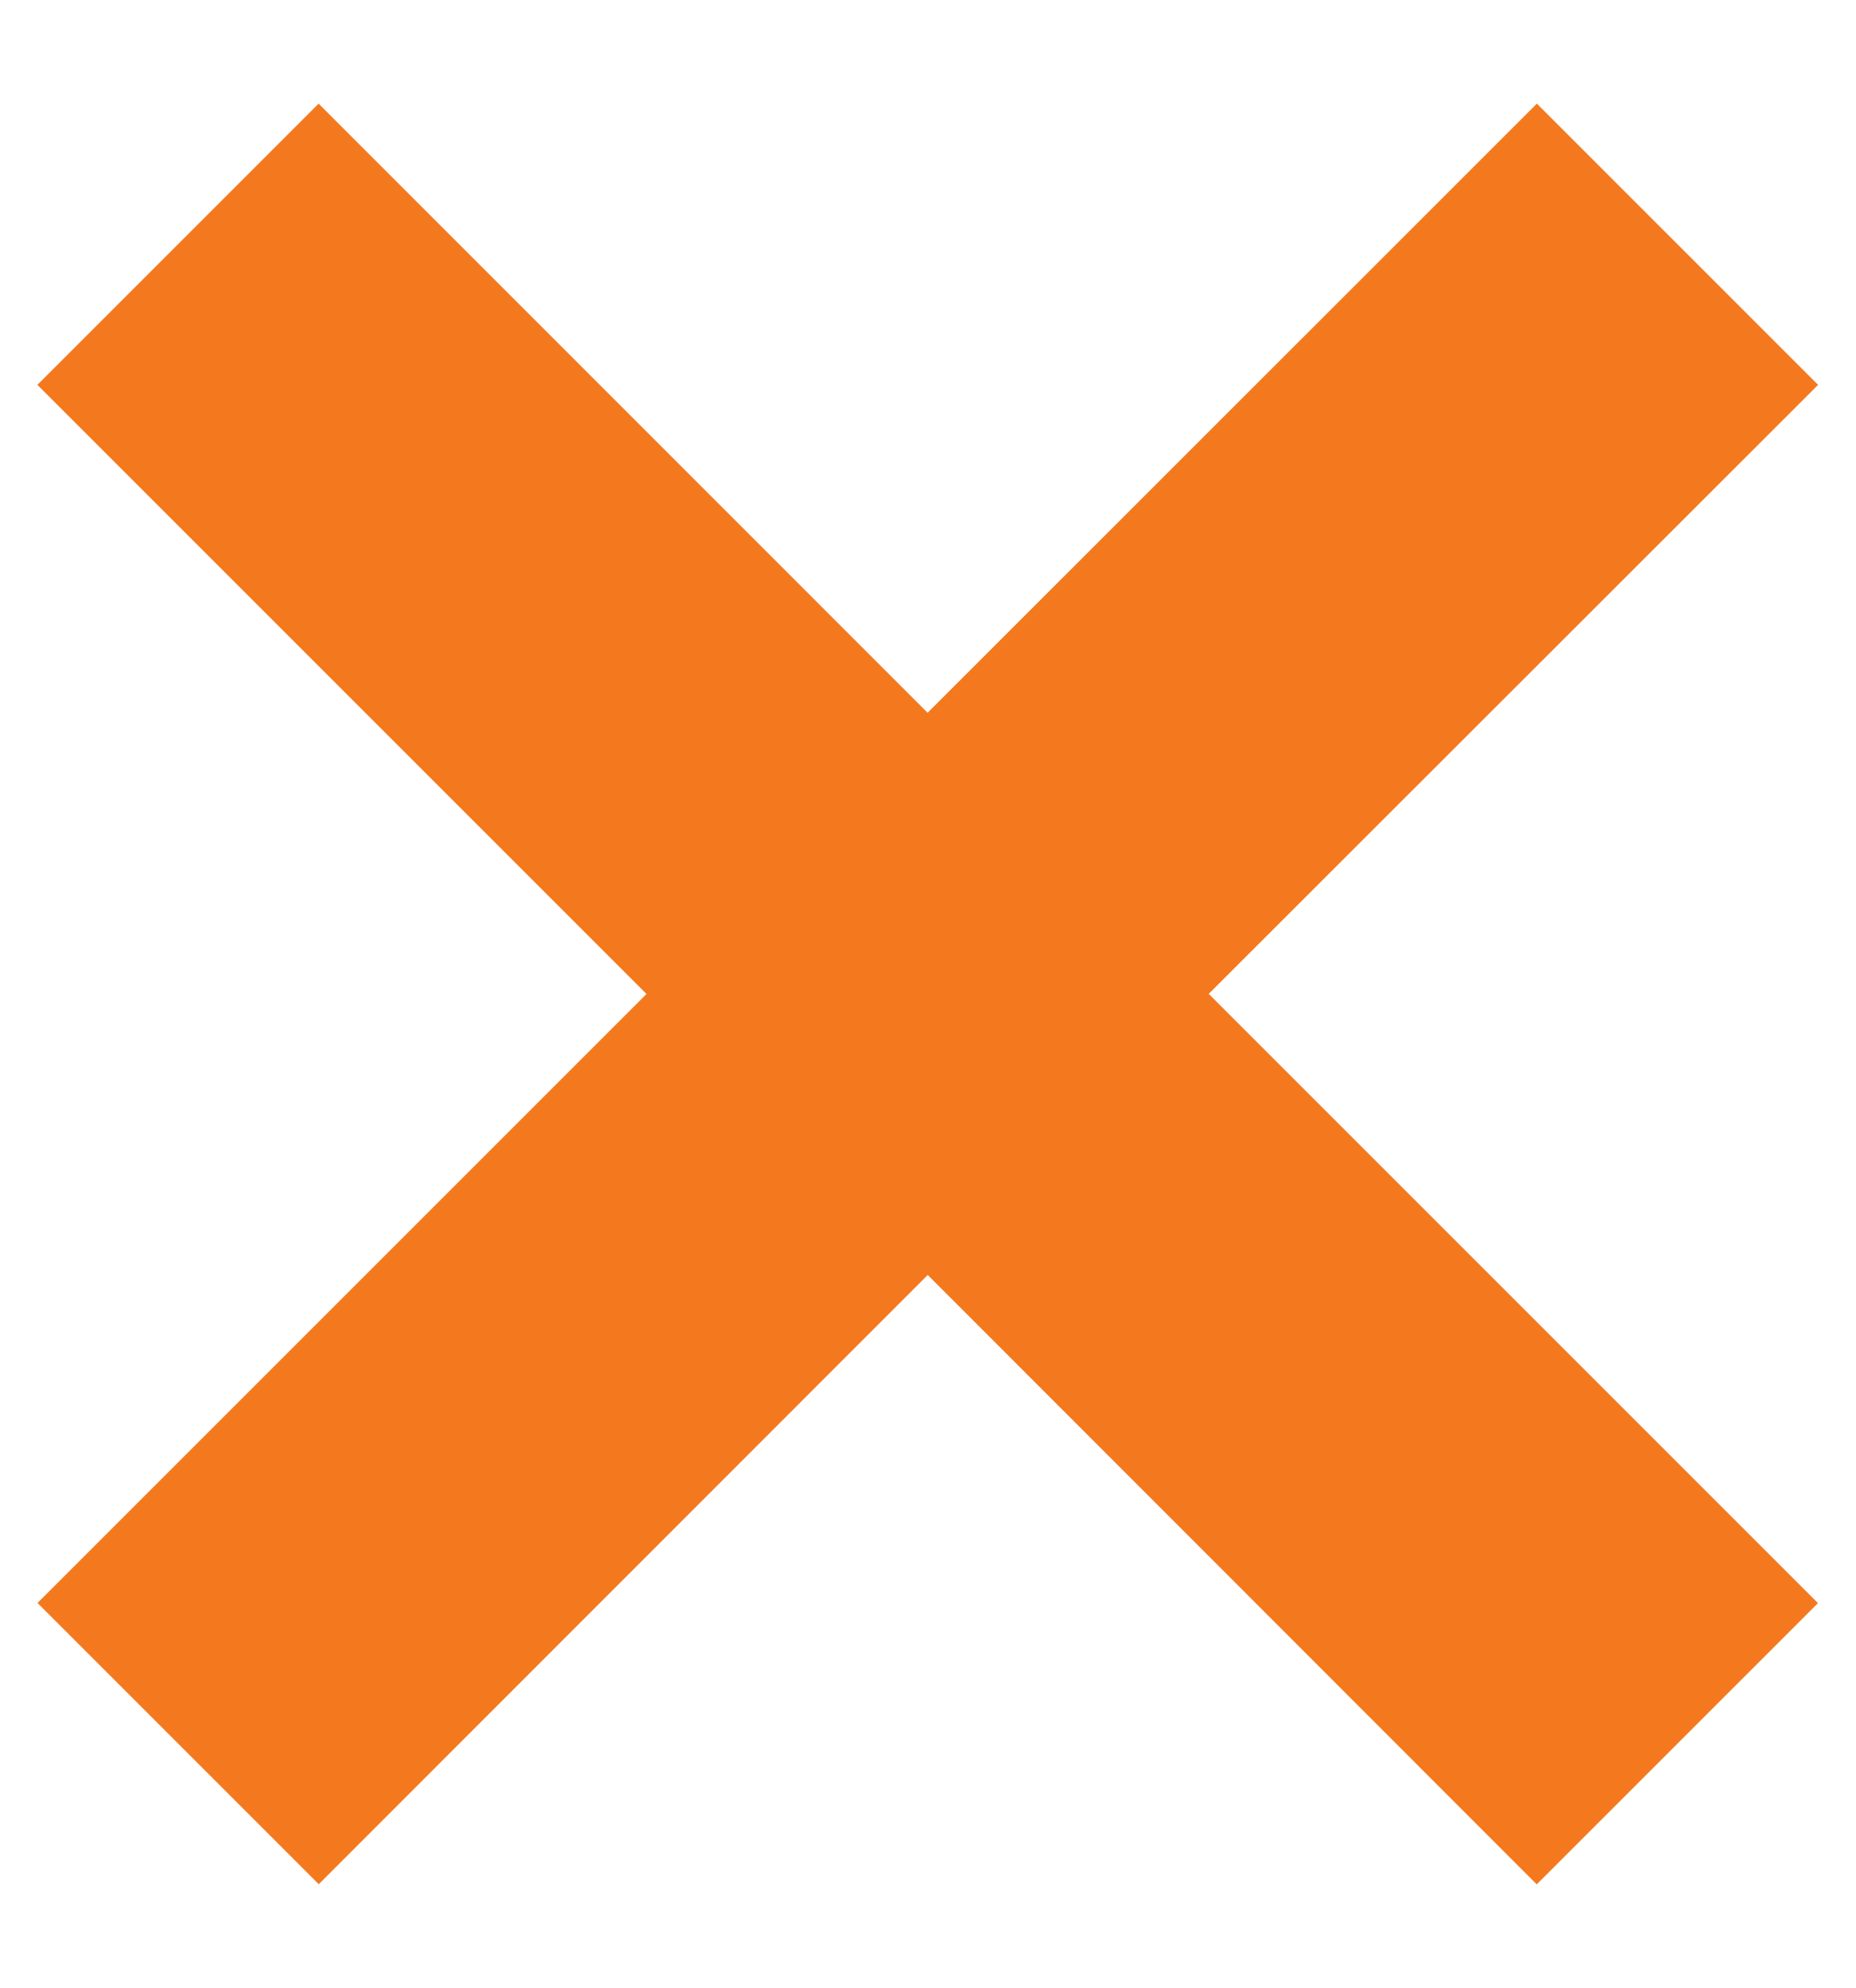
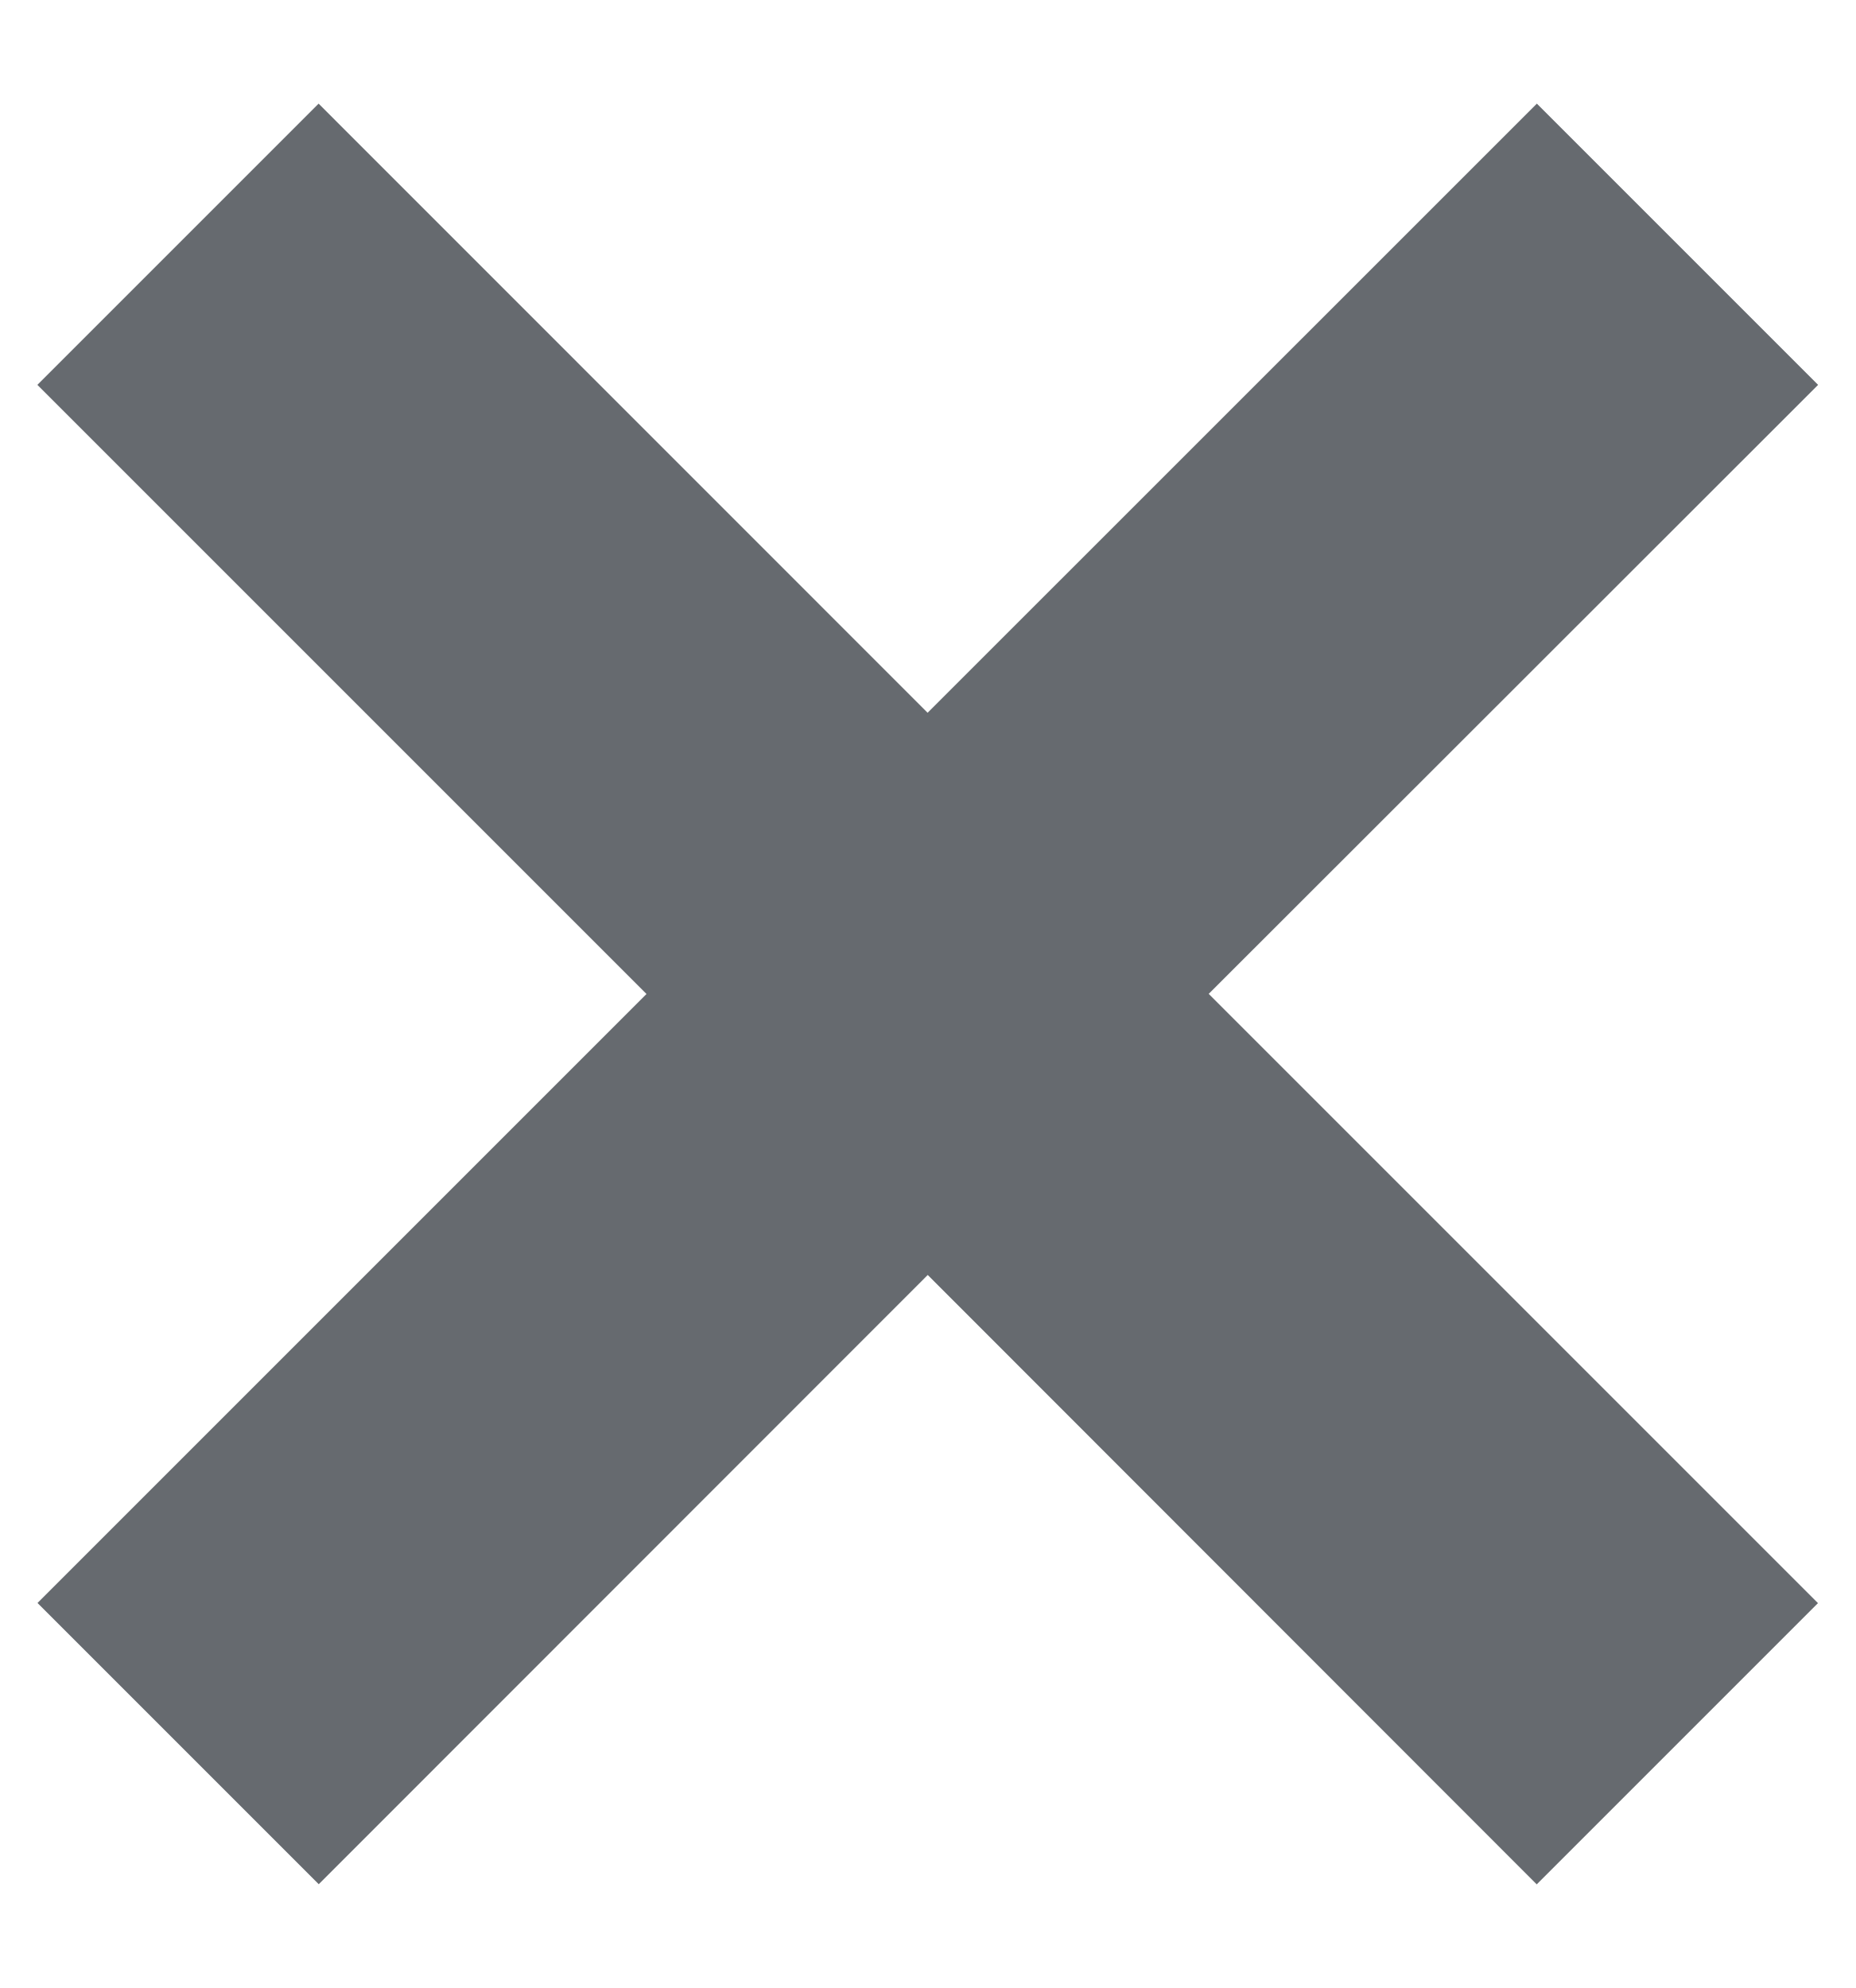
<svg xmlns="http://www.w3.org/2000/svg" width="14" height="15">
-   <path d="m11.596.782 2.122 2.122L9.12 7.499l4.597 4.597-2.122 2.122L7 9.62l-4.595 4.597-2.122-2.122L4.878 7.5.282 2.904 2.404.782l4.595 4.596L11.596.782Z" fill="#f4791e" fill-rule="evenodd" />
+   <path d="m11.596.782 2.122 2.122L9.12 7.499l4.597 4.597-2.122 2.122L7 9.62l-4.595 4.597-2.122-2.122L4.878 7.5.282 2.904 2.404.782l4.595 4.596L11.596.782Z" fill="#666a6f" fill-rule="evenodd" />
</svg>
